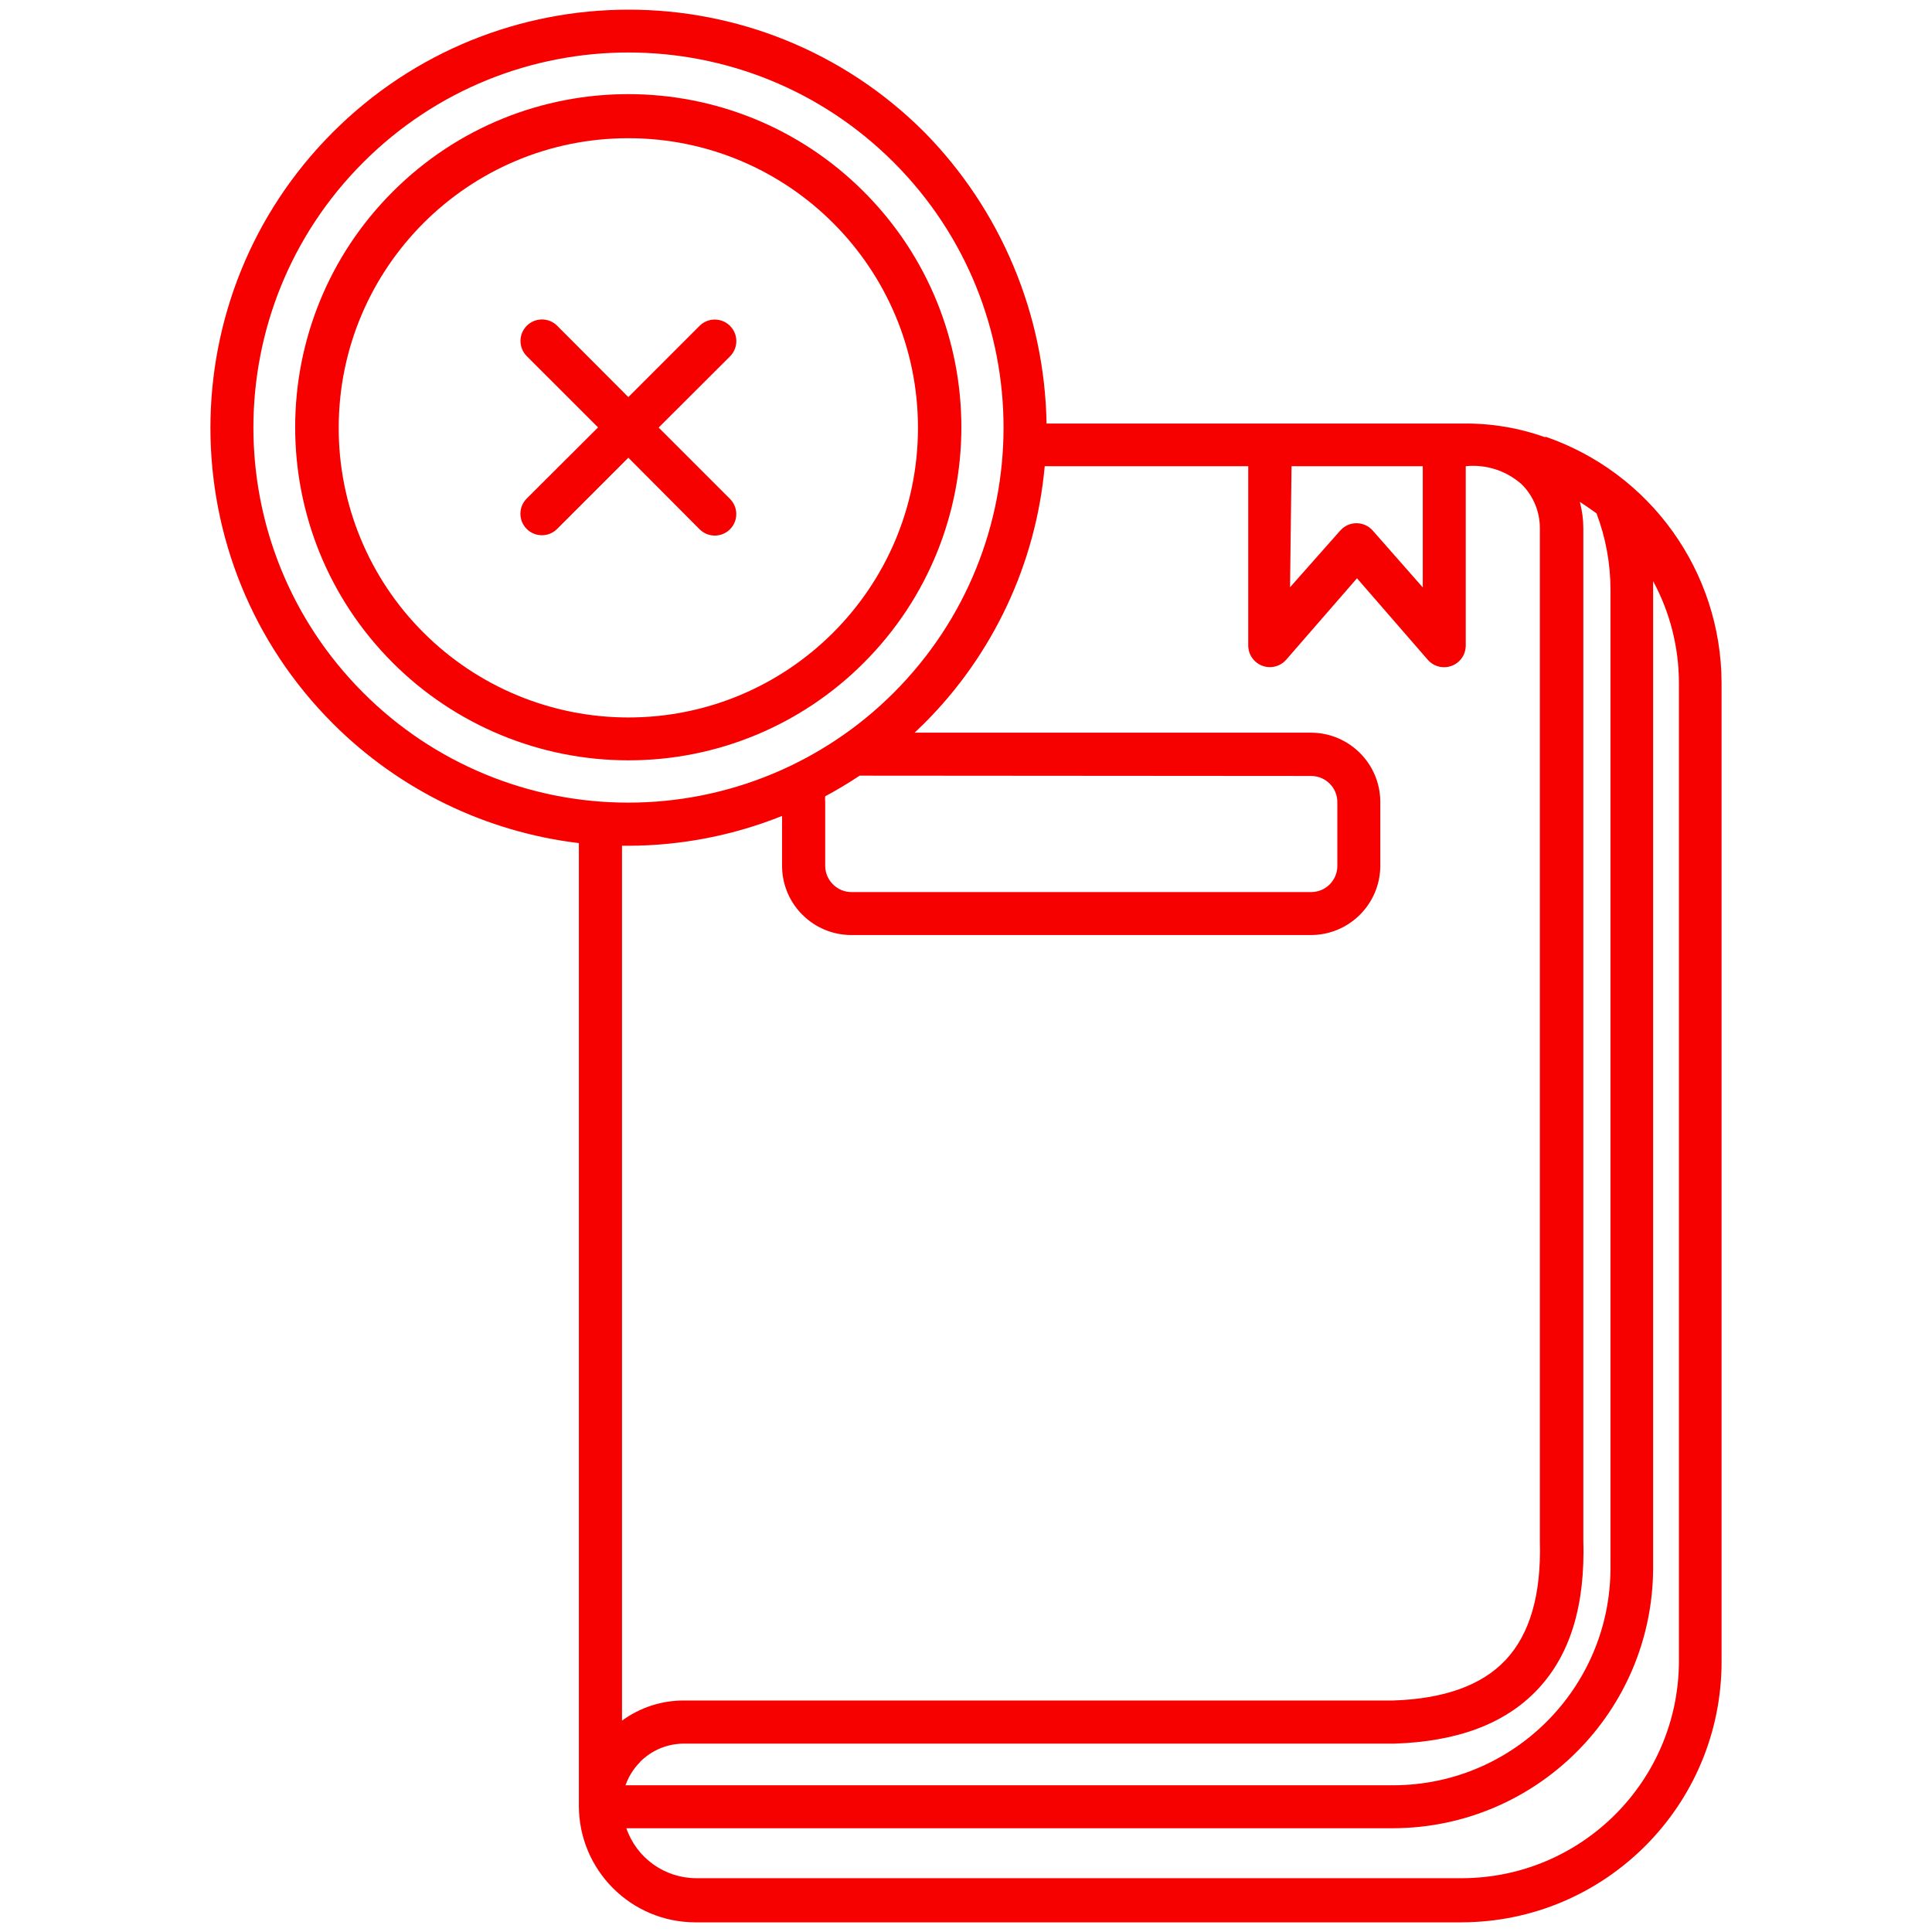
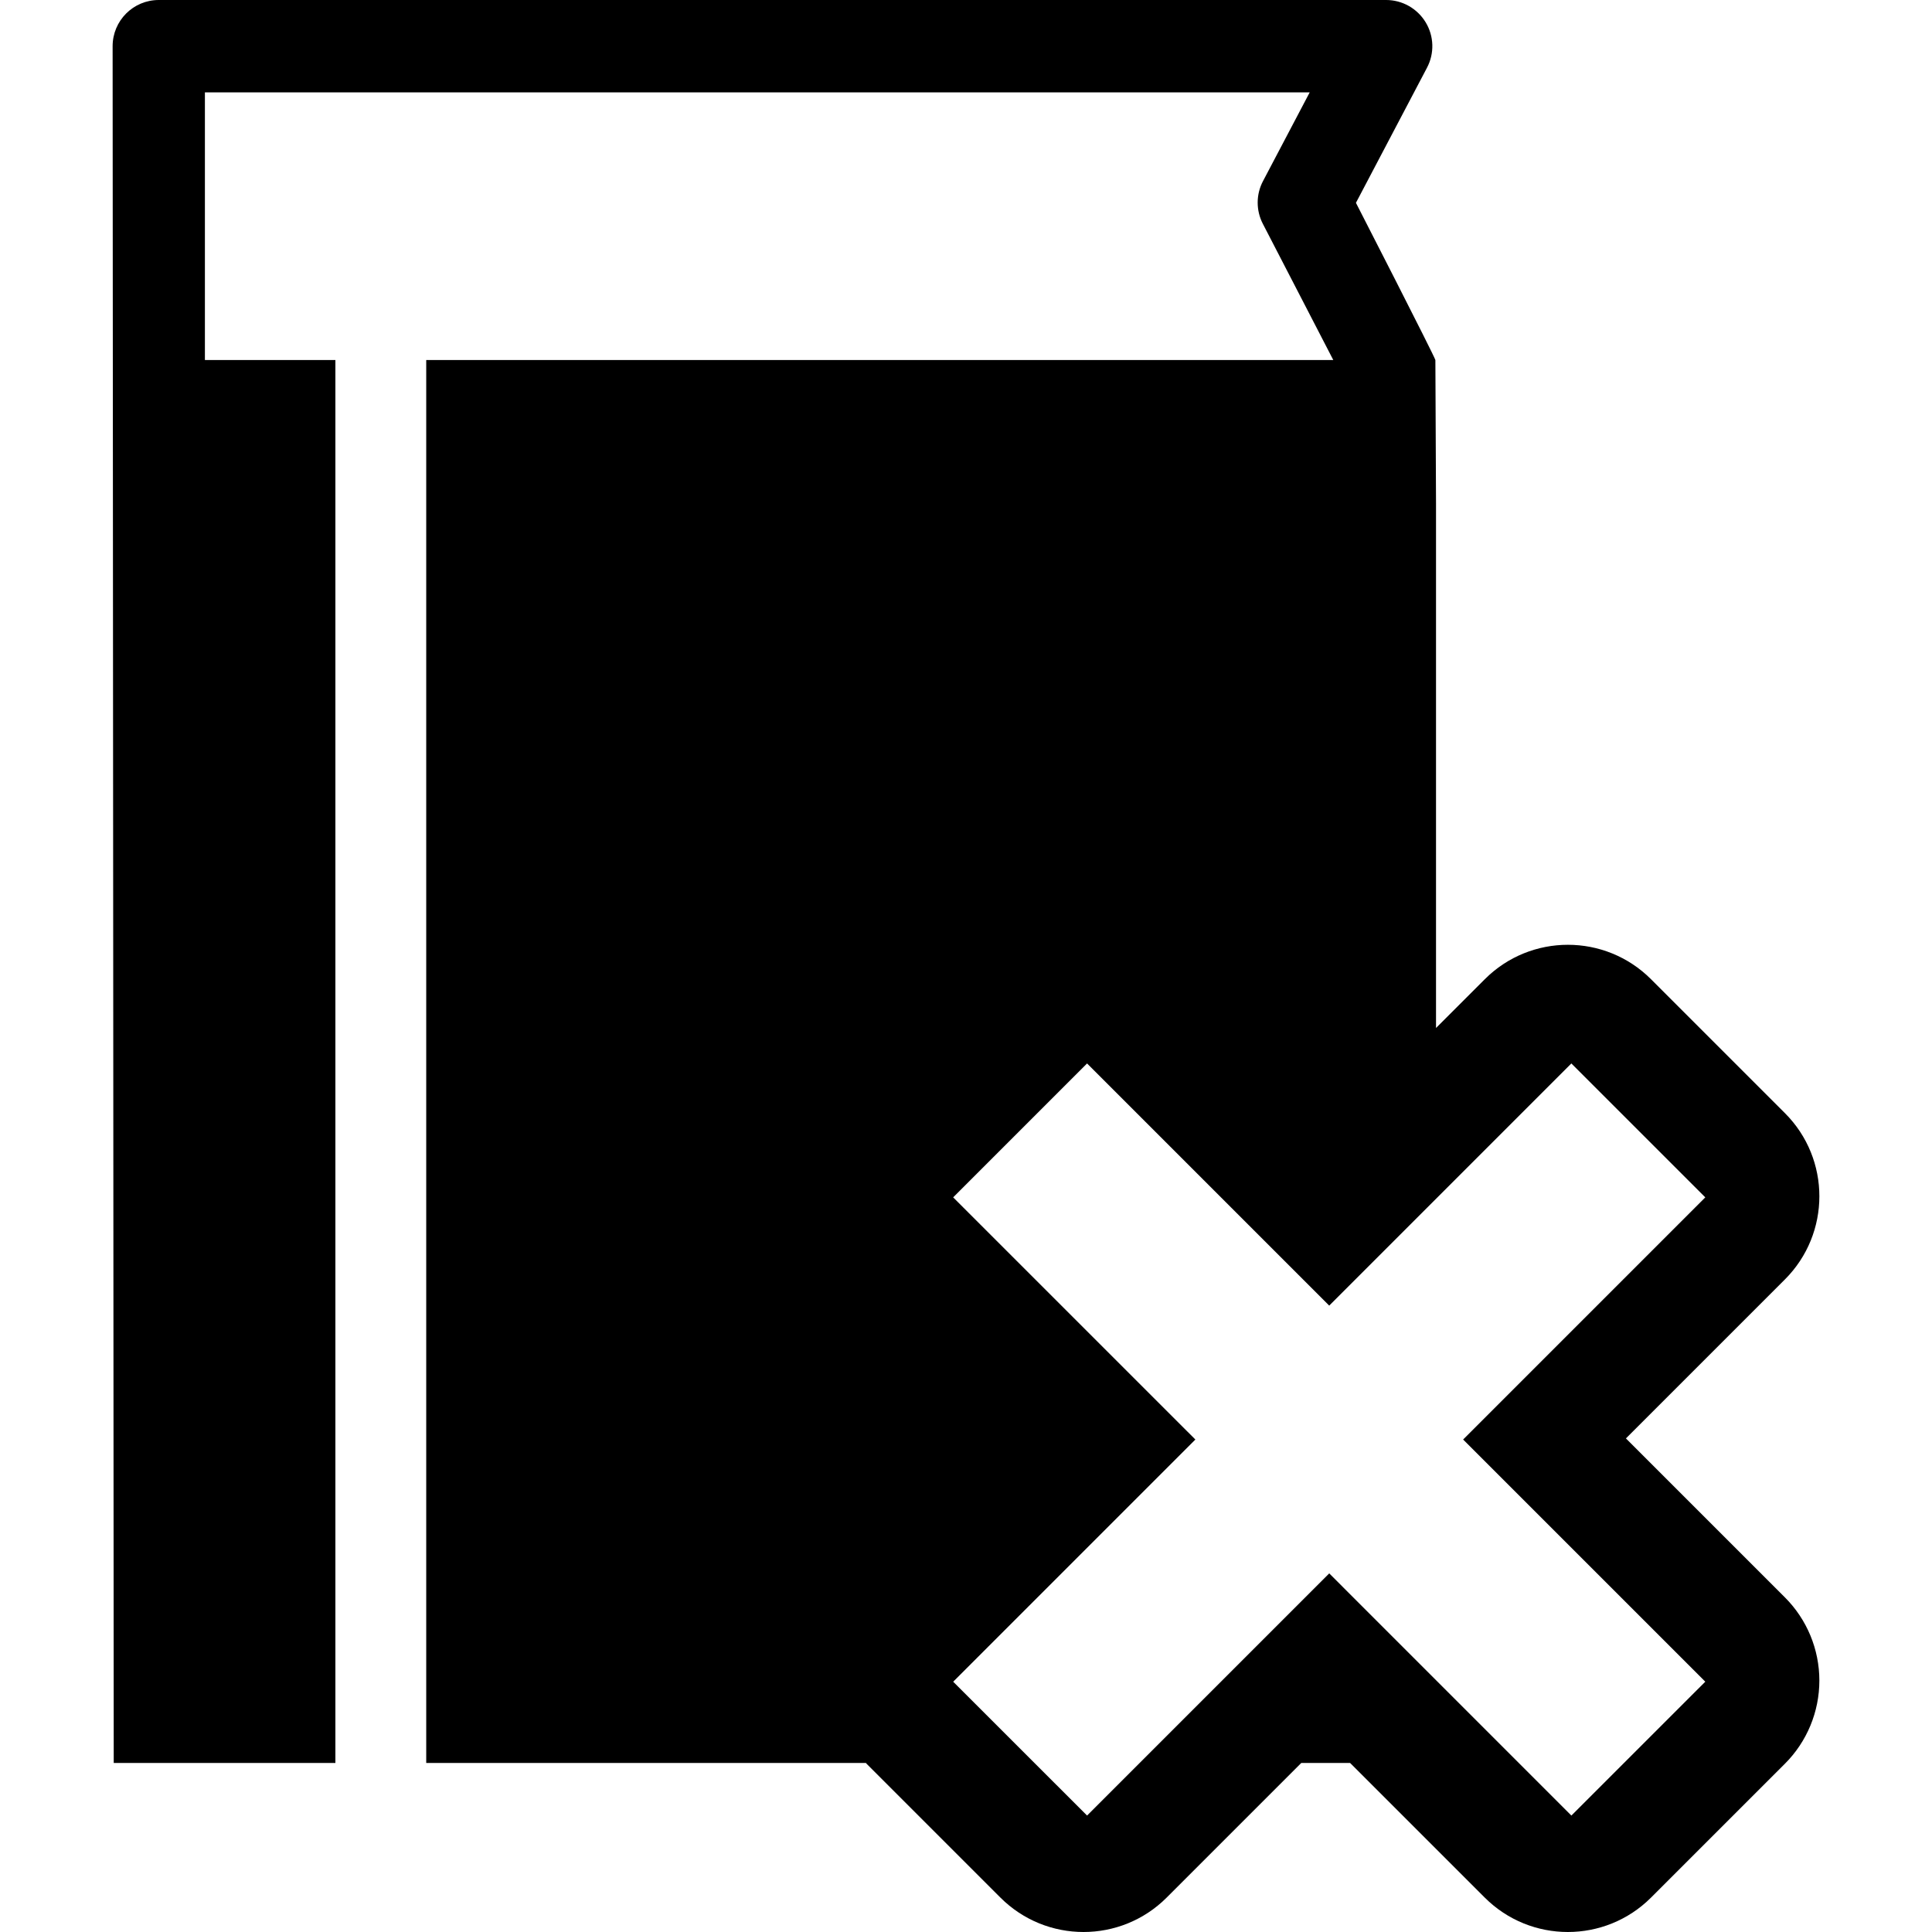
- <svg xmlns="http://www.w3.org/2000/svg" version="1.1" id="Capa_1" x="0px" y="0px" viewBox="0 0 459.367 459.367" style="enable-background:new 0 0 459.367 459.367;" xml:space="preserve" width="512px" height="512px" class="">
-   <g transform="matrix(0.99 0 0 0.99 2.29683 2.29683)">
-     <g>
-       <g>
-         <path d="M172.988,117.487l-17.12-17.12l17.12-17.08c2.032-2.01,2.05-5.288,0.04-7.32s-5.288-2.05-7.32-0.04l-17.12,17.12    l-17.08-17.12c-2.01-2.021-5.279-2.03-7.3-0.02s-2.03,5.279-0.02,7.3l17.12,17.12l-17.12,17.08c-2.021,2.01-2.03,5.279-0.02,7.3    s5.279,2.03,7.3,0.02l17.12-17.12l17.12,17.2c2.013,2.004,5.267,2.004,7.28,0h0c2.021-2.009,2.031-5.276,0.023-7.297    C173.004,117.502,172.996,117.494,172.988,117.487z" data-original="#000000" class="active-path" data-old_color="#F90303" fill="#F70000" />
-       </g>
-     </g>
-     <g>
-       <g>
-         <path d="M205.171,43.75c-31.225-31.259-81.878-31.287-113.137-0.063s-31.287,81.878-0.063,113.137    c15.01,15.026,35.378,23.467,56.617,23.463c21.203,0.031,41.544-8.391,56.52-23.4C236.368,125.662,236.396,75.009,205.171,43.75z     M148.521,169.994c-18.412-0.018-36.066-7.335-49.093-20.347c-13.1-13.049-20.444-30.79-20.4-49.28    c0.037-38.417,31.21-69.53,69.627-69.493c38.417,0.037,69.53,31.21,69.493,69.627    C218.111,138.918,186.938,170.031,148.521,169.994z" data-original="#000000" class="active-path" data-old_color="#F90303" fill="#F70000" />
-       </g>
-     </g>
-     <g>
-       <g>
-         <path d="M368.748,102.527l0.12,0.2c-6.411-2.307-13.187-3.432-20-3.32h-99.84c-0.438-26.257-10.966-51.338-29.4-70.04    C180.376-9.829,116.781-9.783,77.585,29.47c-39.196,39.253-39.15,102.848,0.103,142.044c15.911,15.888,36.694,25.978,59.02,28.653    v231.2c0,15.464,12.536,28,28,28h184c34.448-0.088,62.352-27.992,62.44-62.44v-235.28    C411.056,134.919,394.035,111.186,368.748,102.527z M307.868,109.647h31.52v29.12l-12-13.64c-1.881-2.159-5.153-2.392-7.32-0.52    l-0.56,0.56l-12,13.56L307.868,109.647z M84.908,164.047c-35.169-35.187-35.155-92.223,0.032-127.392s92.223-35.155,127.392,0.032    s35.155,92.223-0.032,127.392c-16.9,16.891-39.818,26.376-63.712,26.368C124.695,190.469,101.778,180.968,84.908,164.047z     M195.868,188.927c2.827-1.52,5.587-3.173,8.28-4.96l108.44,0.08c3.468,0,6.28,2.812,6.28,6.28v15.32    c0,3.468-2.812,6.28-6.28,6.28h-110.44c-1.652-0.007-3.235-0.668-4.4-1.84c-1.193-1.171-1.869-2.769-1.88-4.44v-15.4    C195.824,189.808,195.824,189.365,195.868,188.927z M147.068,200.807h1.52c12.649-0.03,25.177-2.46,36.92-7.16v12    c0.003,4.244,1.635,8.325,4.56,11.4l0.32,0.32c3.116,3.125,7.347,4.881,11.76,4.88h110.4c9.165-0.022,16.596-7.435,16.64-16.6    v-15.4c-0.044-9.165-7.475-16.578-16.64-16.6h-95.2l2.28-2.2c16.602-16.567,26.853-38.441,28.96-61.8h48.88v43.12    c0.034,2.872,2.39,5.172,5.261,5.138c1.461-0.017,2.846-0.648,3.819-1.738l17.04-19.6l16.92,19.48    c1.835,2.209,5.113,2.513,7.323,0.678c1.178-0.978,1.865-2.426,1.877-3.958v-43.12c4.893-0.498,9.771,1.085,13.44,4.36    c2.788,2.775,4.357,6.546,4.36,10.48v242.76c-0.011,0.2-0.011,0.4,0,0.6c0.36,12.92-2.44,22.32-8.2,28.48    c-5.76,6.16-14.88,9.36-27,9.76h-170.4c-5.336-0.009-10.535,1.687-14.84,4.84V200.807z M151.428,420.847l0-0.04    c2.775-2.788,6.546-4.357,10.48-4.36h170.64c15.04-0.48,26.6-4.72,34.4-13c7.8-8.28,11.48-20,11-36v-242.84    c-0.003-2.161-0.285-4.312-0.84-6.4c1.333,0.88,2.667,1.8,4,2.76c2.224,5.866,3.363,12.087,3.36,18.36v235.12    c-0.131,28.664-23.336,51.869-52,52h-184.56C148.648,424.34,149.851,422.426,151.428,420.847z M400.908,396.767    c-0.131,28.664-23.336,51.869-52,52h-184c-7.585-0.012-14.329-4.829-16.8-12h184.16c34.439-0.11,62.33-28.001,62.44-62.44v-235    c0-0.693,0-1.387,0-2.08c4.049,7.497,6.18,15.88,6.2,24.4V396.767z" data-original="#000000" class="active-path" data-old_color="#F90303" fill="#F70000" />
-       </g>
-     </g>
+ <svg xmlns="http://www.w3.org/2000/svg" version="1.1" id="Capa_1" x="0px" y="0px" width="90.375px" height="90.375px" viewBox="0 0 90.375 90.375" style="enable-background:new 0 0 90.375 90.375;" xml:space="preserve">
+   <g>
+     <path d="M76.058,67.286l7.438-7.438c2.147-2.148,2.147-5.632,0-7.777l-6.264-6.264c-2.148-2.149-5.63-2.149-7.777,0l-2.281,2.28   v-4.938V23.543l-0.03-6.701c-0.04-0.184-3.716-7.354-3.716-7.354l3.324-6.32c0.354-0.67,0.33-1.477-0.062-2.123   C66.299,0.397,65.597,0,64.84,0H7.425C6.234,0,5.268,0.967,5.268,2.162l0.052,80.305h10.369V16.842H9.585V4.321h51.68L59.08,8.473   c-0.328,0.623-0.332,1.369-0.006,1.998l3.295,6.371H19.938v65.625h7.915h6.818h5.835c0.011,0.012,0.018,0.023,0.028,0.035   l6.262,6.262c2.148,2.148,5.631,2.148,7.779,0l6.297-6.297h2.282l6.298,6.297c1.074,1.074,2.481,1.611,3.889,1.611   c1.408,0,2.816-0.537,3.89-1.609l6.265-6.264c1.031-1.031,1.61-2.43,1.61-3.889s-0.579-2.857-1.61-3.889L76.058,67.286z    M73.506,84.928L62.179,73.6L50.851,84.928l-6.263-6.261l11.329-11.329L44.587,56.01l6.263-6.264l11.328,11.328l11.327-11.328   l6.265,6.264L68.442,67.338l11.328,11.328L73.506,84.928z" />
  </g>
+   <g>
+ </g>
+   <g>
+ </g>
+   <g>
+ </g>
+   <g>
+ </g>
+   <g>
+ </g>
+   <g>
+ </g>
+   <g>
+ </g>
+   <g>
+ </g>
+   <g>
+ </g>
+   <g>
+ </g>
+   <g>
+ </g>
+   <g>
+ </g>
+   <g>
+ </g>
+   <g>
+ </g>
+   <g>
+ </g>
</svg>
